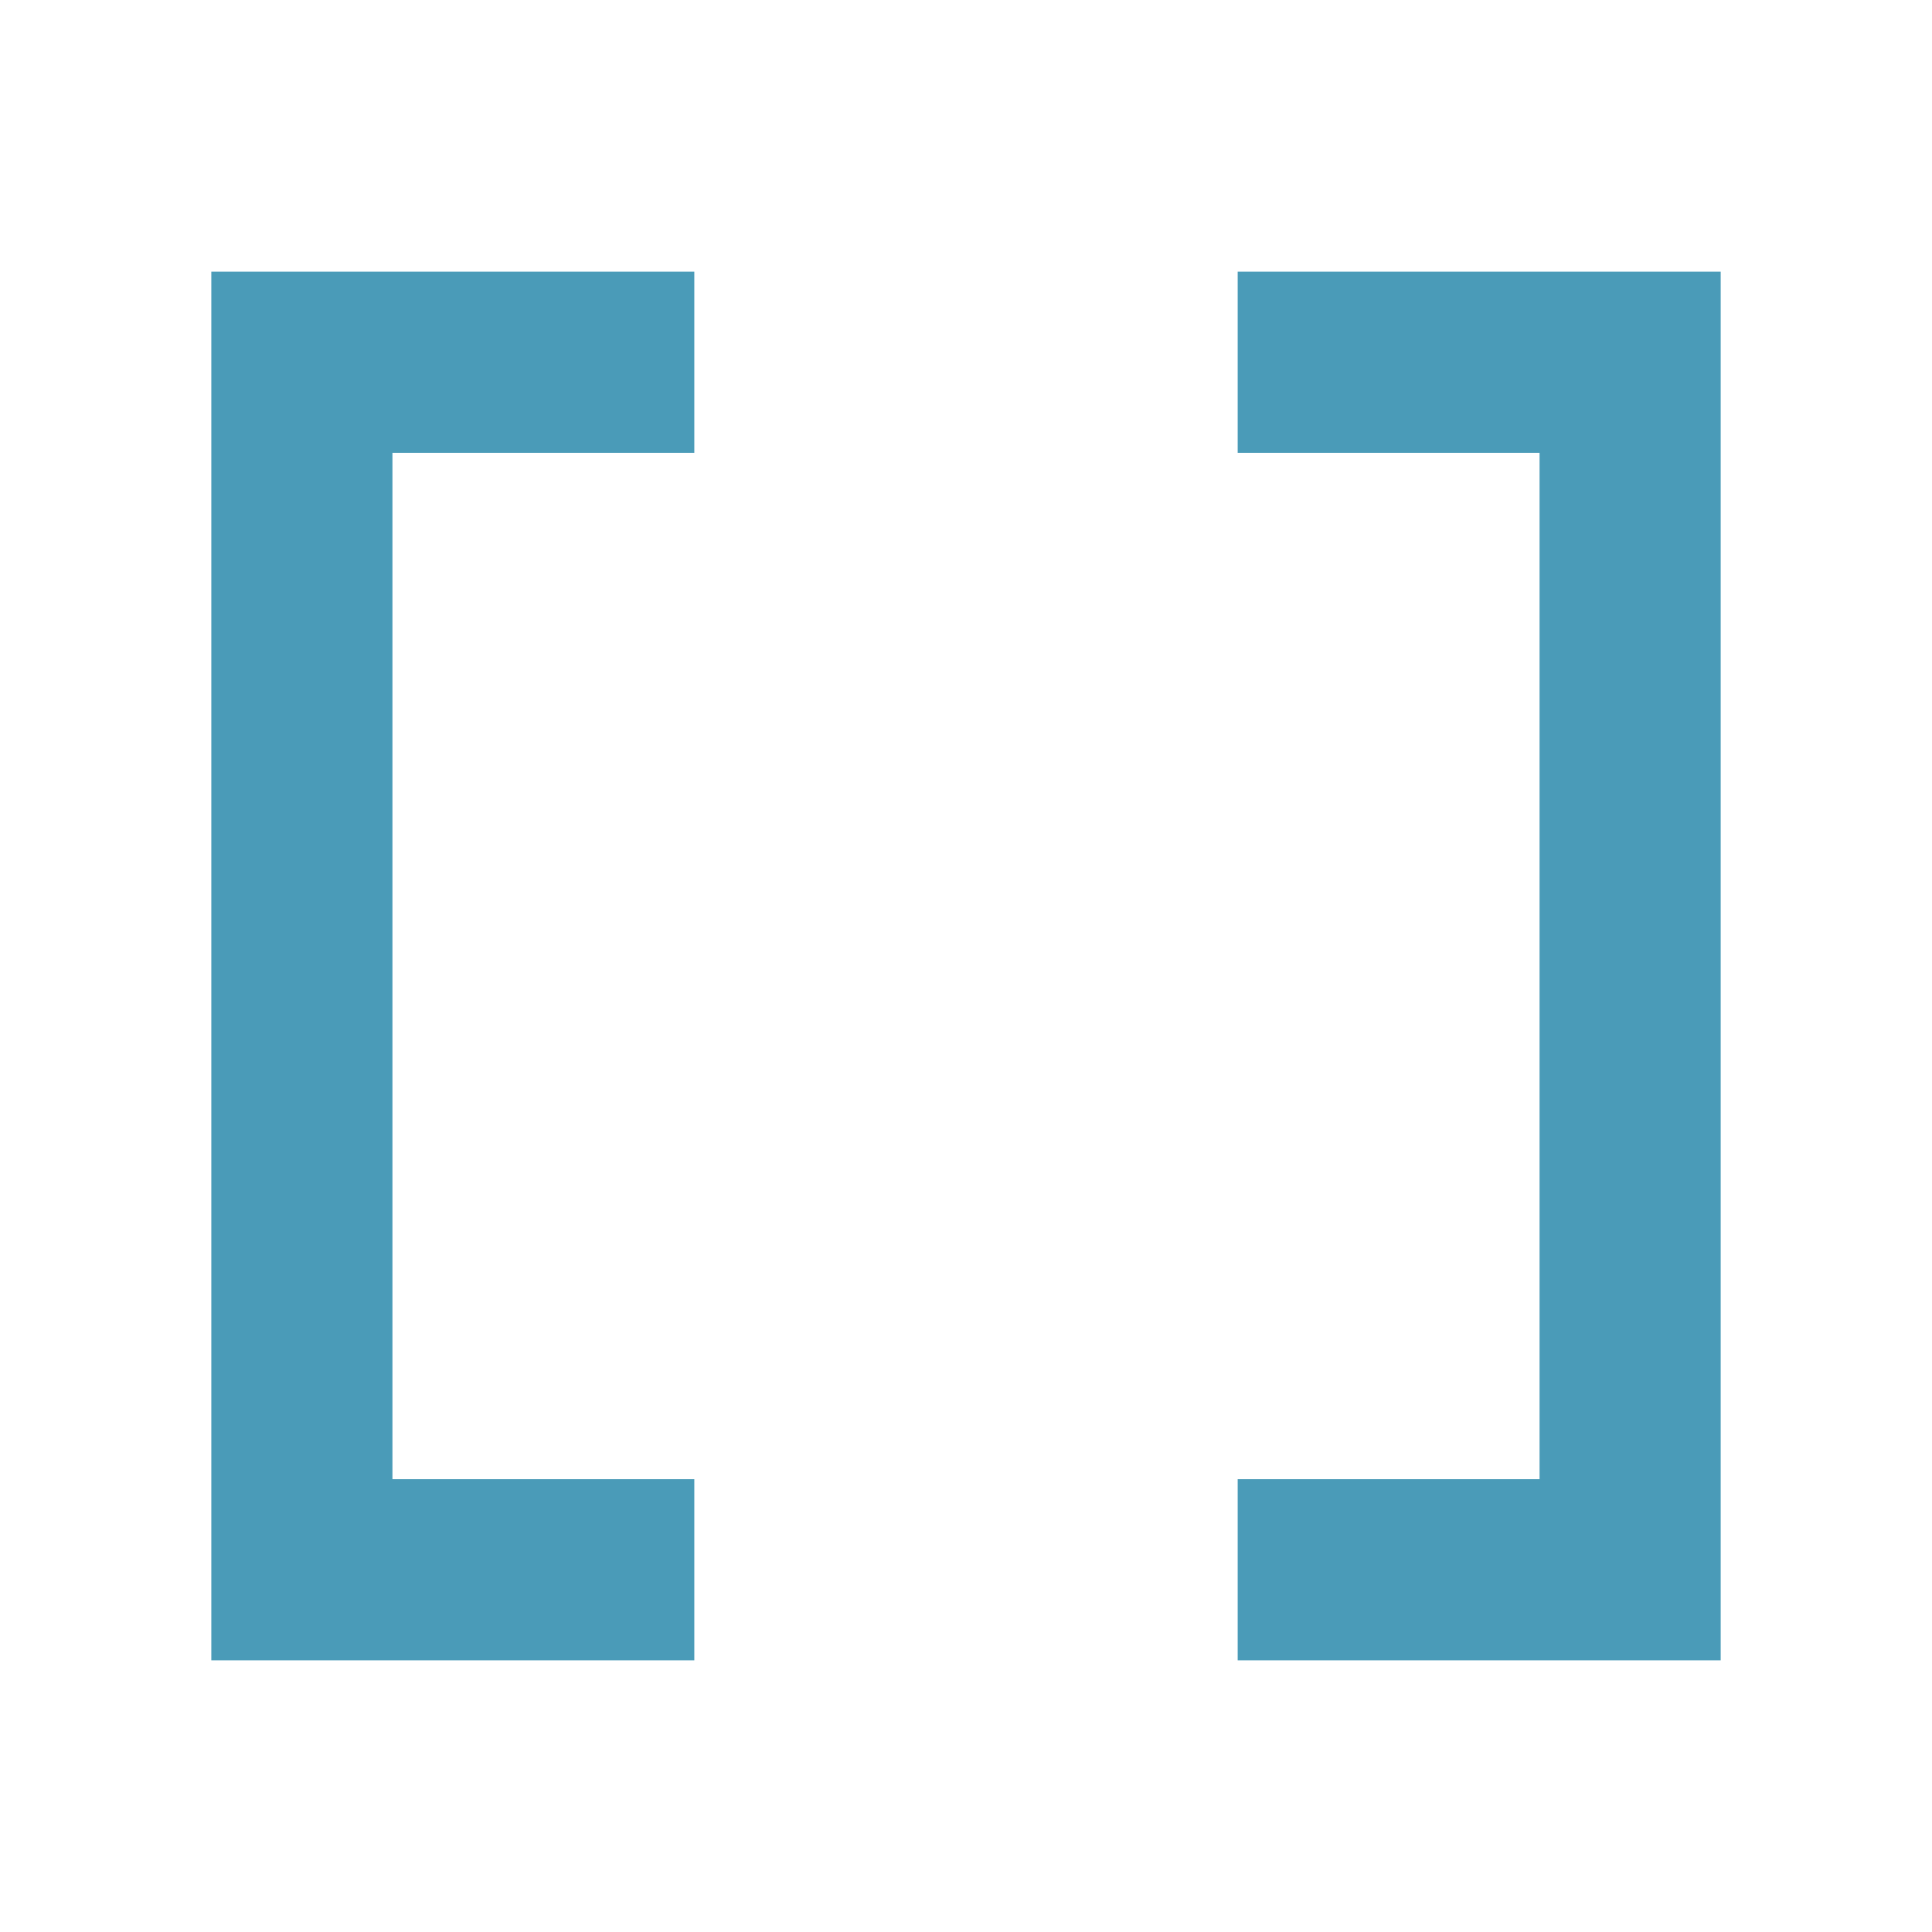
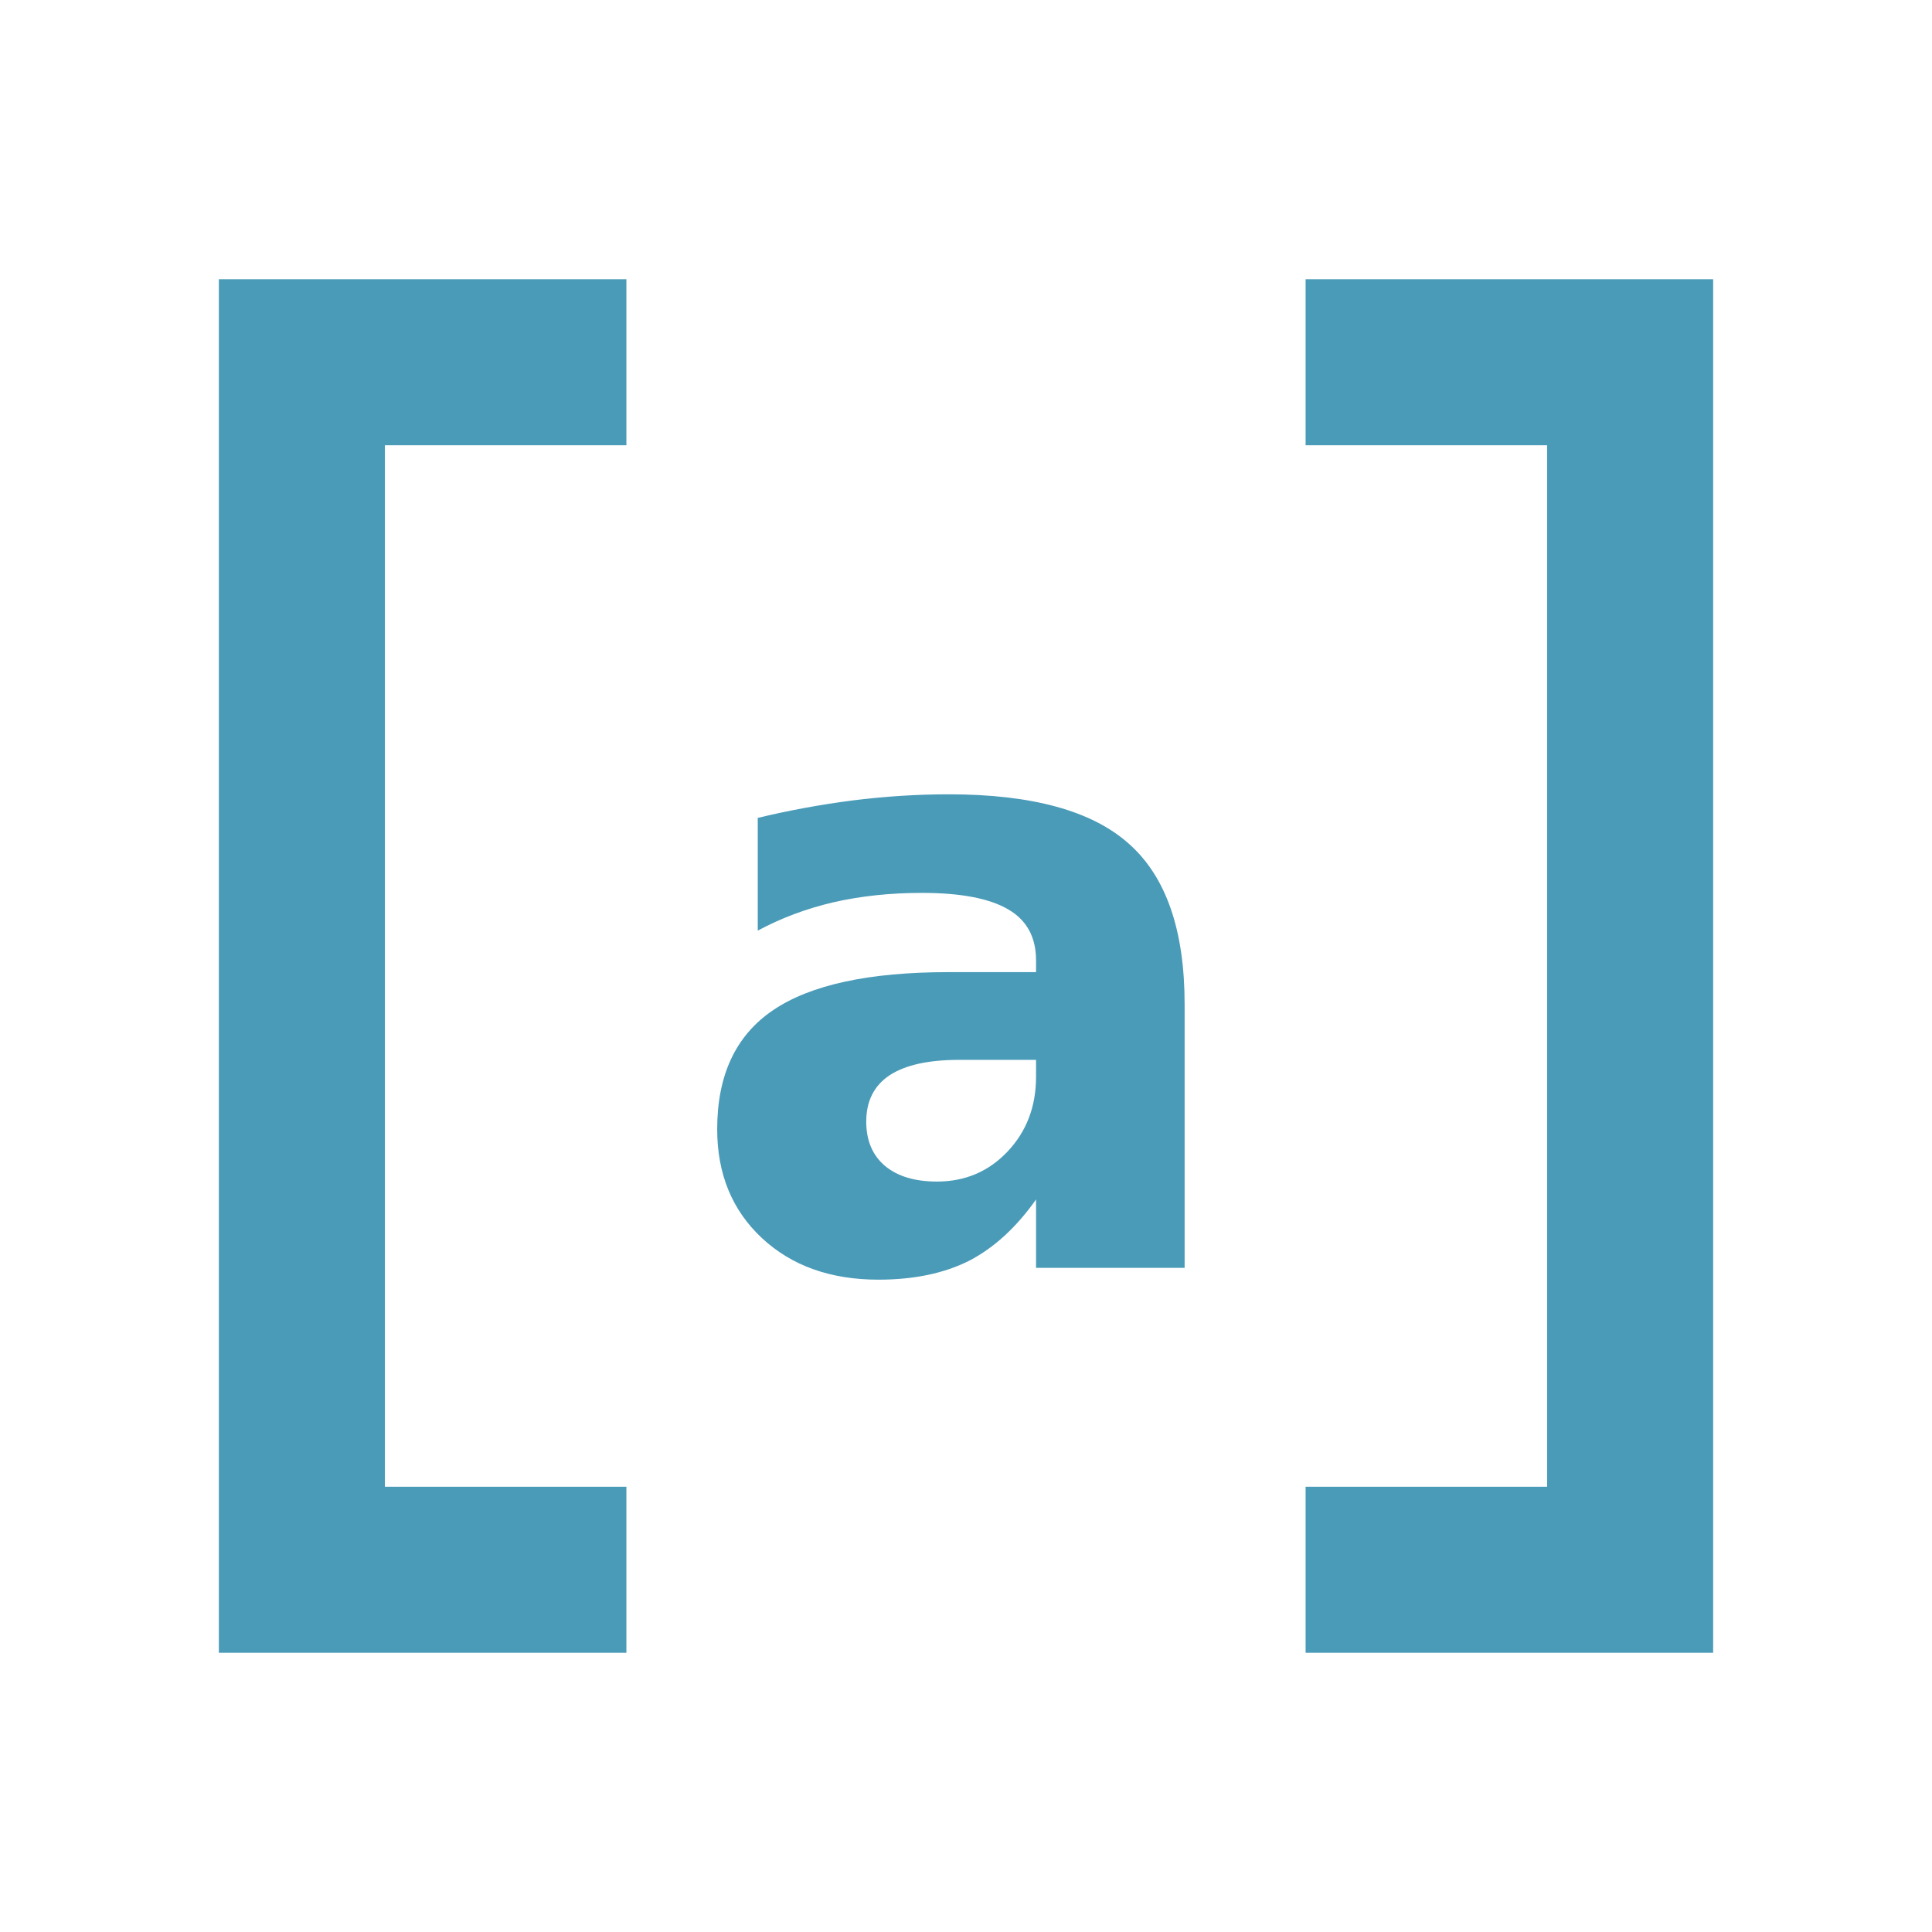
<svg xmlns="http://www.w3.org/2000/svg" viewBox="0 0 64 64" width="64" height="64" role="img" aria-label="appsynergy mark">
-   <path d="M20 12 H10 V52 H20" fill="none" stroke="#4a9bb8" stroke-width="6" stroke-linecap="square" />
-   <path d="M44 12 H54 V52 H44" fill="none" stroke="#4a9bb8" stroke-width="6" stroke-linecap="square" />
+   <path d="M18 12 H10 V52 H18" fill="none" stroke="#4a9bb8" stroke-width="5.5" stroke-linecap="square" />
+   <path d="M46 12 H54 V52 H46" fill="none" stroke="#4a9bb8" stroke-width="5.5" stroke-linecap="square" />
+   <text x="32" y="42" text-anchor="middle" font-family="DejaVu Sans, Liberation Sans, sans-serif" font-size="28" font-weight="700" fill="#4a9bb8">a</text>
</svg>
